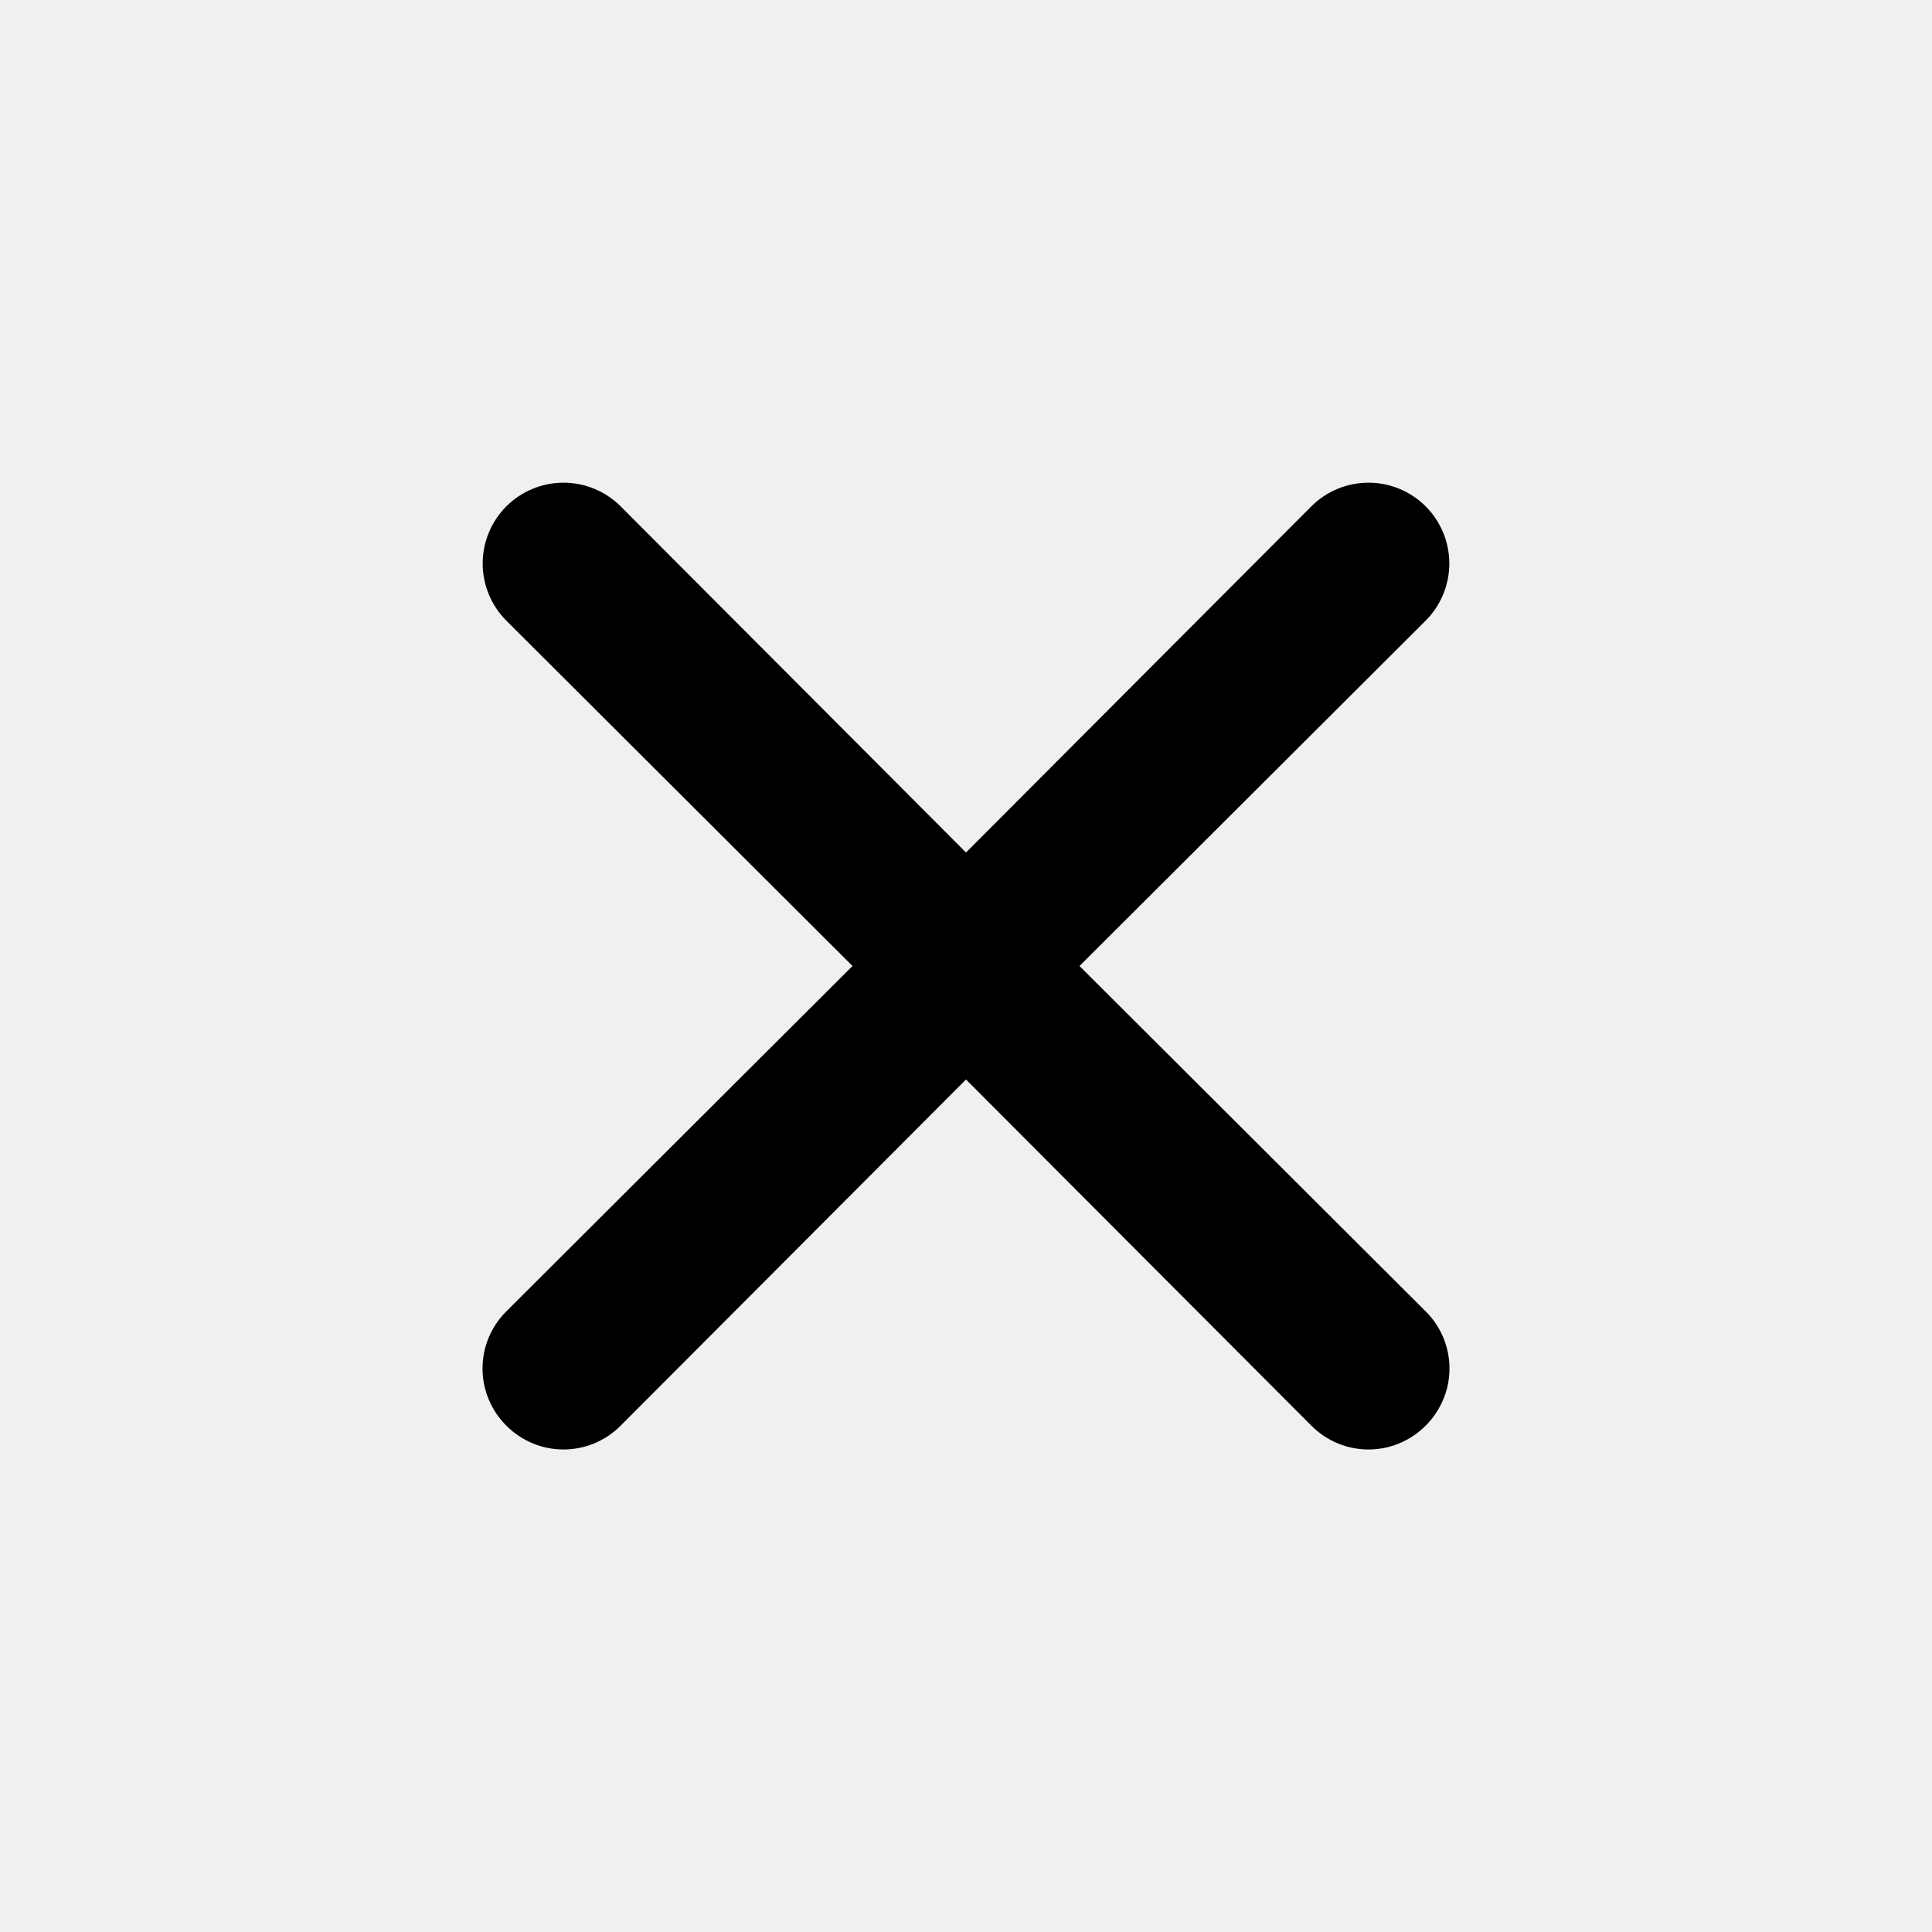
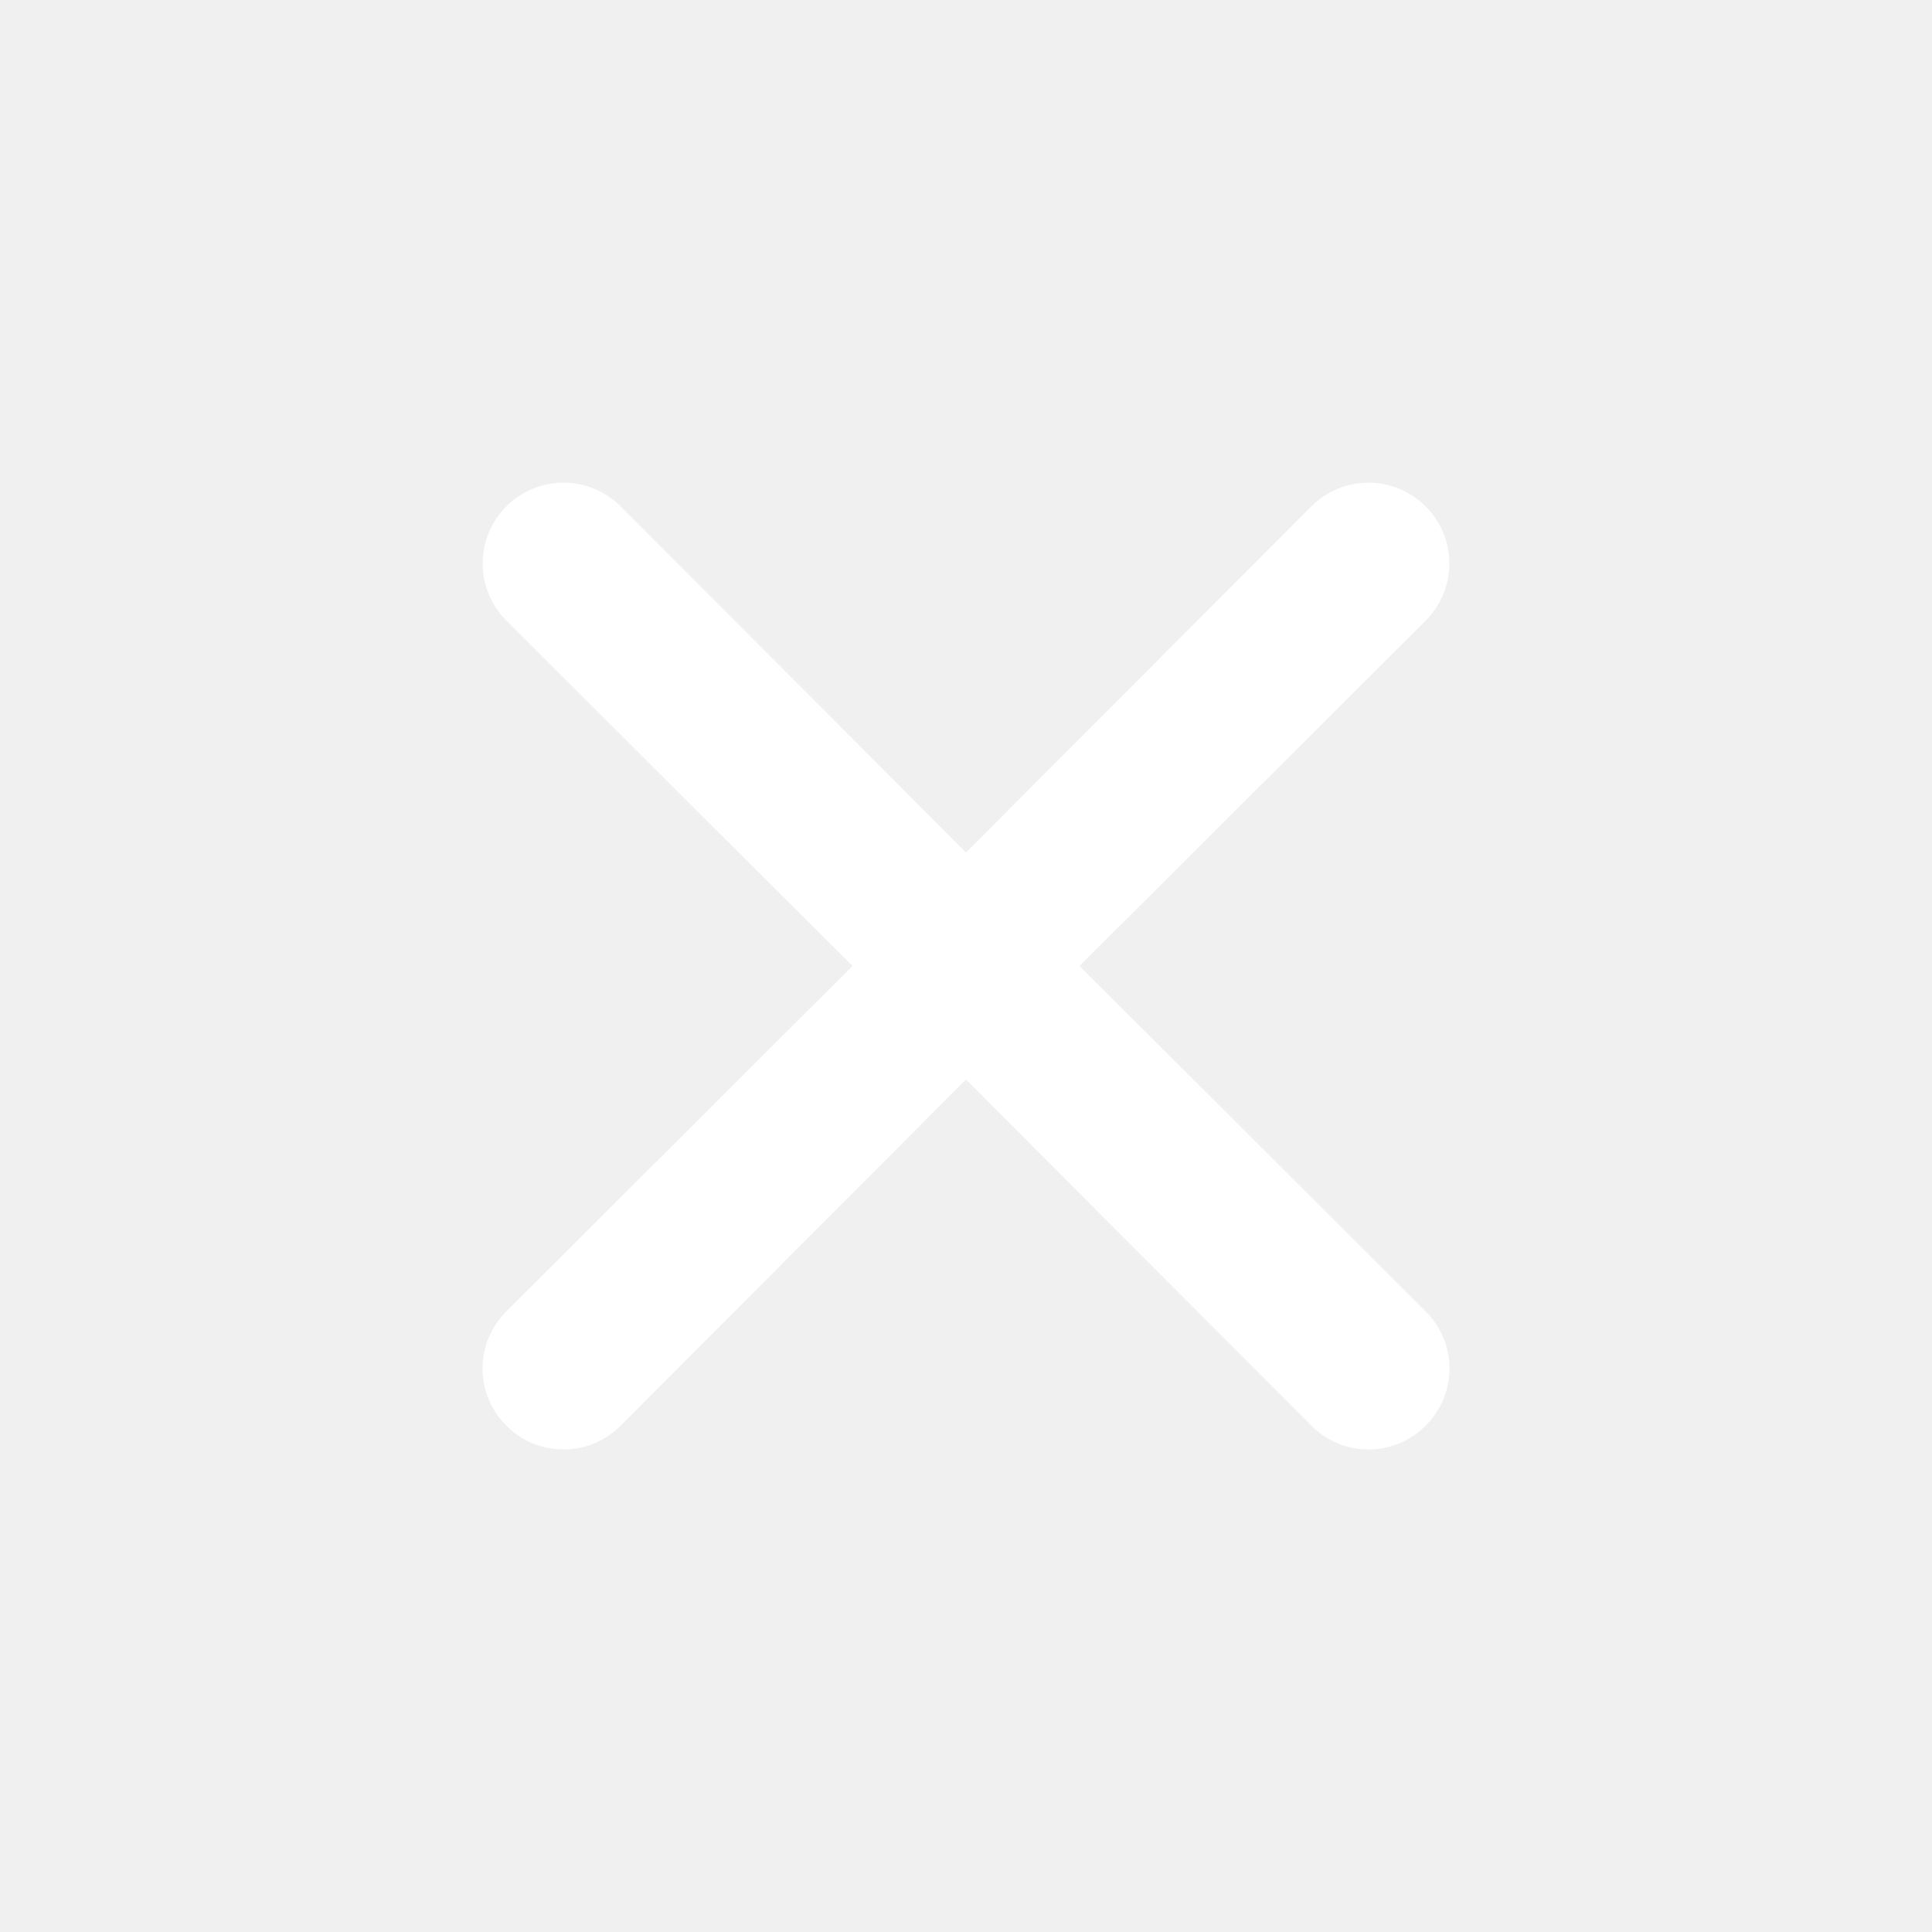
<svg xmlns="http://www.w3.org/2000/svg" width="24" height="24" viewBox="0 0 24 24" fill="none">
-   <path d="M13.41 12L17.71 7.71C17.898 7.522 18.004 7.266 18.004 7C18.004 6.734 17.898 6.478 17.71 6.29C17.522 6.102 17.266 5.996 17 5.996C16.734 5.996 16.478 6.102 16.29 6.29L12 10.59L7.71 6.29C7.522 6.102 7.266 5.996 7 5.996C6.734 5.996 6.478 6.102 6.29 6.29C6.102 6.478 5.996 6.734 5.996 7C5.996 7.266 6.102 7.522 6.29 7.71L10.59 12L6.29 16.29C6.196 16.383 6.122 16.494 6.071 16.615C6.02 16.737 5.994 16.868 5.994 17C5.994 17.132 6.02 17.263 6.071 17.384C6.122 17.506 6.196 17.617 6.29 17.71C6.383 17.804 6.494 17.878 6.615 17.929C6.737 17.98 6.868 18.006 7 18.006C7.132 18.006 7.263 17.98 7.385 17.929C7.506 17.878 7.617 17.804 7.71 17.71L12 13.41L16.29 17.71C16.383 17.804 16.494 17.878 16.615 17.929C16.737 17.98 16.868 18.006 17 18.006C17.132 18.006 17.263 17.98 17.384 17.929C17.506 17.878 17.617 17.804 17.71 17.71C17.804 17.617 17.878 17.506 17.929 17.384C17.98 17.263 18.006 17.132 18.006 17C18.006 16.868 17.98 16.737 17.929 16.615C17.878 16.494 17.804 16.383 17.71 16.29L13.41 12Z" fill="black" />
+   <path d="M13.41 12L17.71 7.71C17.898 7.522 18.004 7.266 18.004 7C18.004 6.734 17.898 6.478 17.71 6.29C17.522 6.102 17.266 5.996 17 5.996C16.734 5.996 16.478 6.102 16.29 6.29L12 10.59L7.71 6.29C7.522 6.102 7.266 5.996 7 5.996C6.734 5.996 6.478 6.102 6.29 6.29C6.102 6.478 5.996 6.734 5.996 7C5.996 7.266 6.102 7.522 6.29 7.71L10.59 12L6.29 16.29C6.196 16.383 6.122 16.494 6.071 16.615C6.02 16.737 5.994 16.868 5.994 17C5.994 17.132 6.02 17.263 6.071 17.384C6.122 17.506 6.196 17.617 6.29 17.71C6.383 17.804 6.494 17.878 6.615 17.929C6.737 17.98 6.868 18.006 7 18.006C7.132 18.006 7.263 17.98 7.385 17.929C7.506 17.878 7.617 17.804 7.71 17.71L12 13.41L16.29 17.71C16.383 17.804 16.494 17.878 16.615 17.929C16.737 17.98 16.868 18.006 17 18.006C17.132 18.006 17.263 17.98 17.384 17.929C17.506 17.878 17.617 17.804 17.71 17.71C17.804 17.617 17.878 17.506 17.929 17.384C17.98 17.263 18.006 17.132 18.006 17C18.006 16.868 17.98 16.737 17.929 16.615C17.878 16.494 17.804 16.383 17.71 16.29L13.41 12Z" fill="white" />
</svg>
